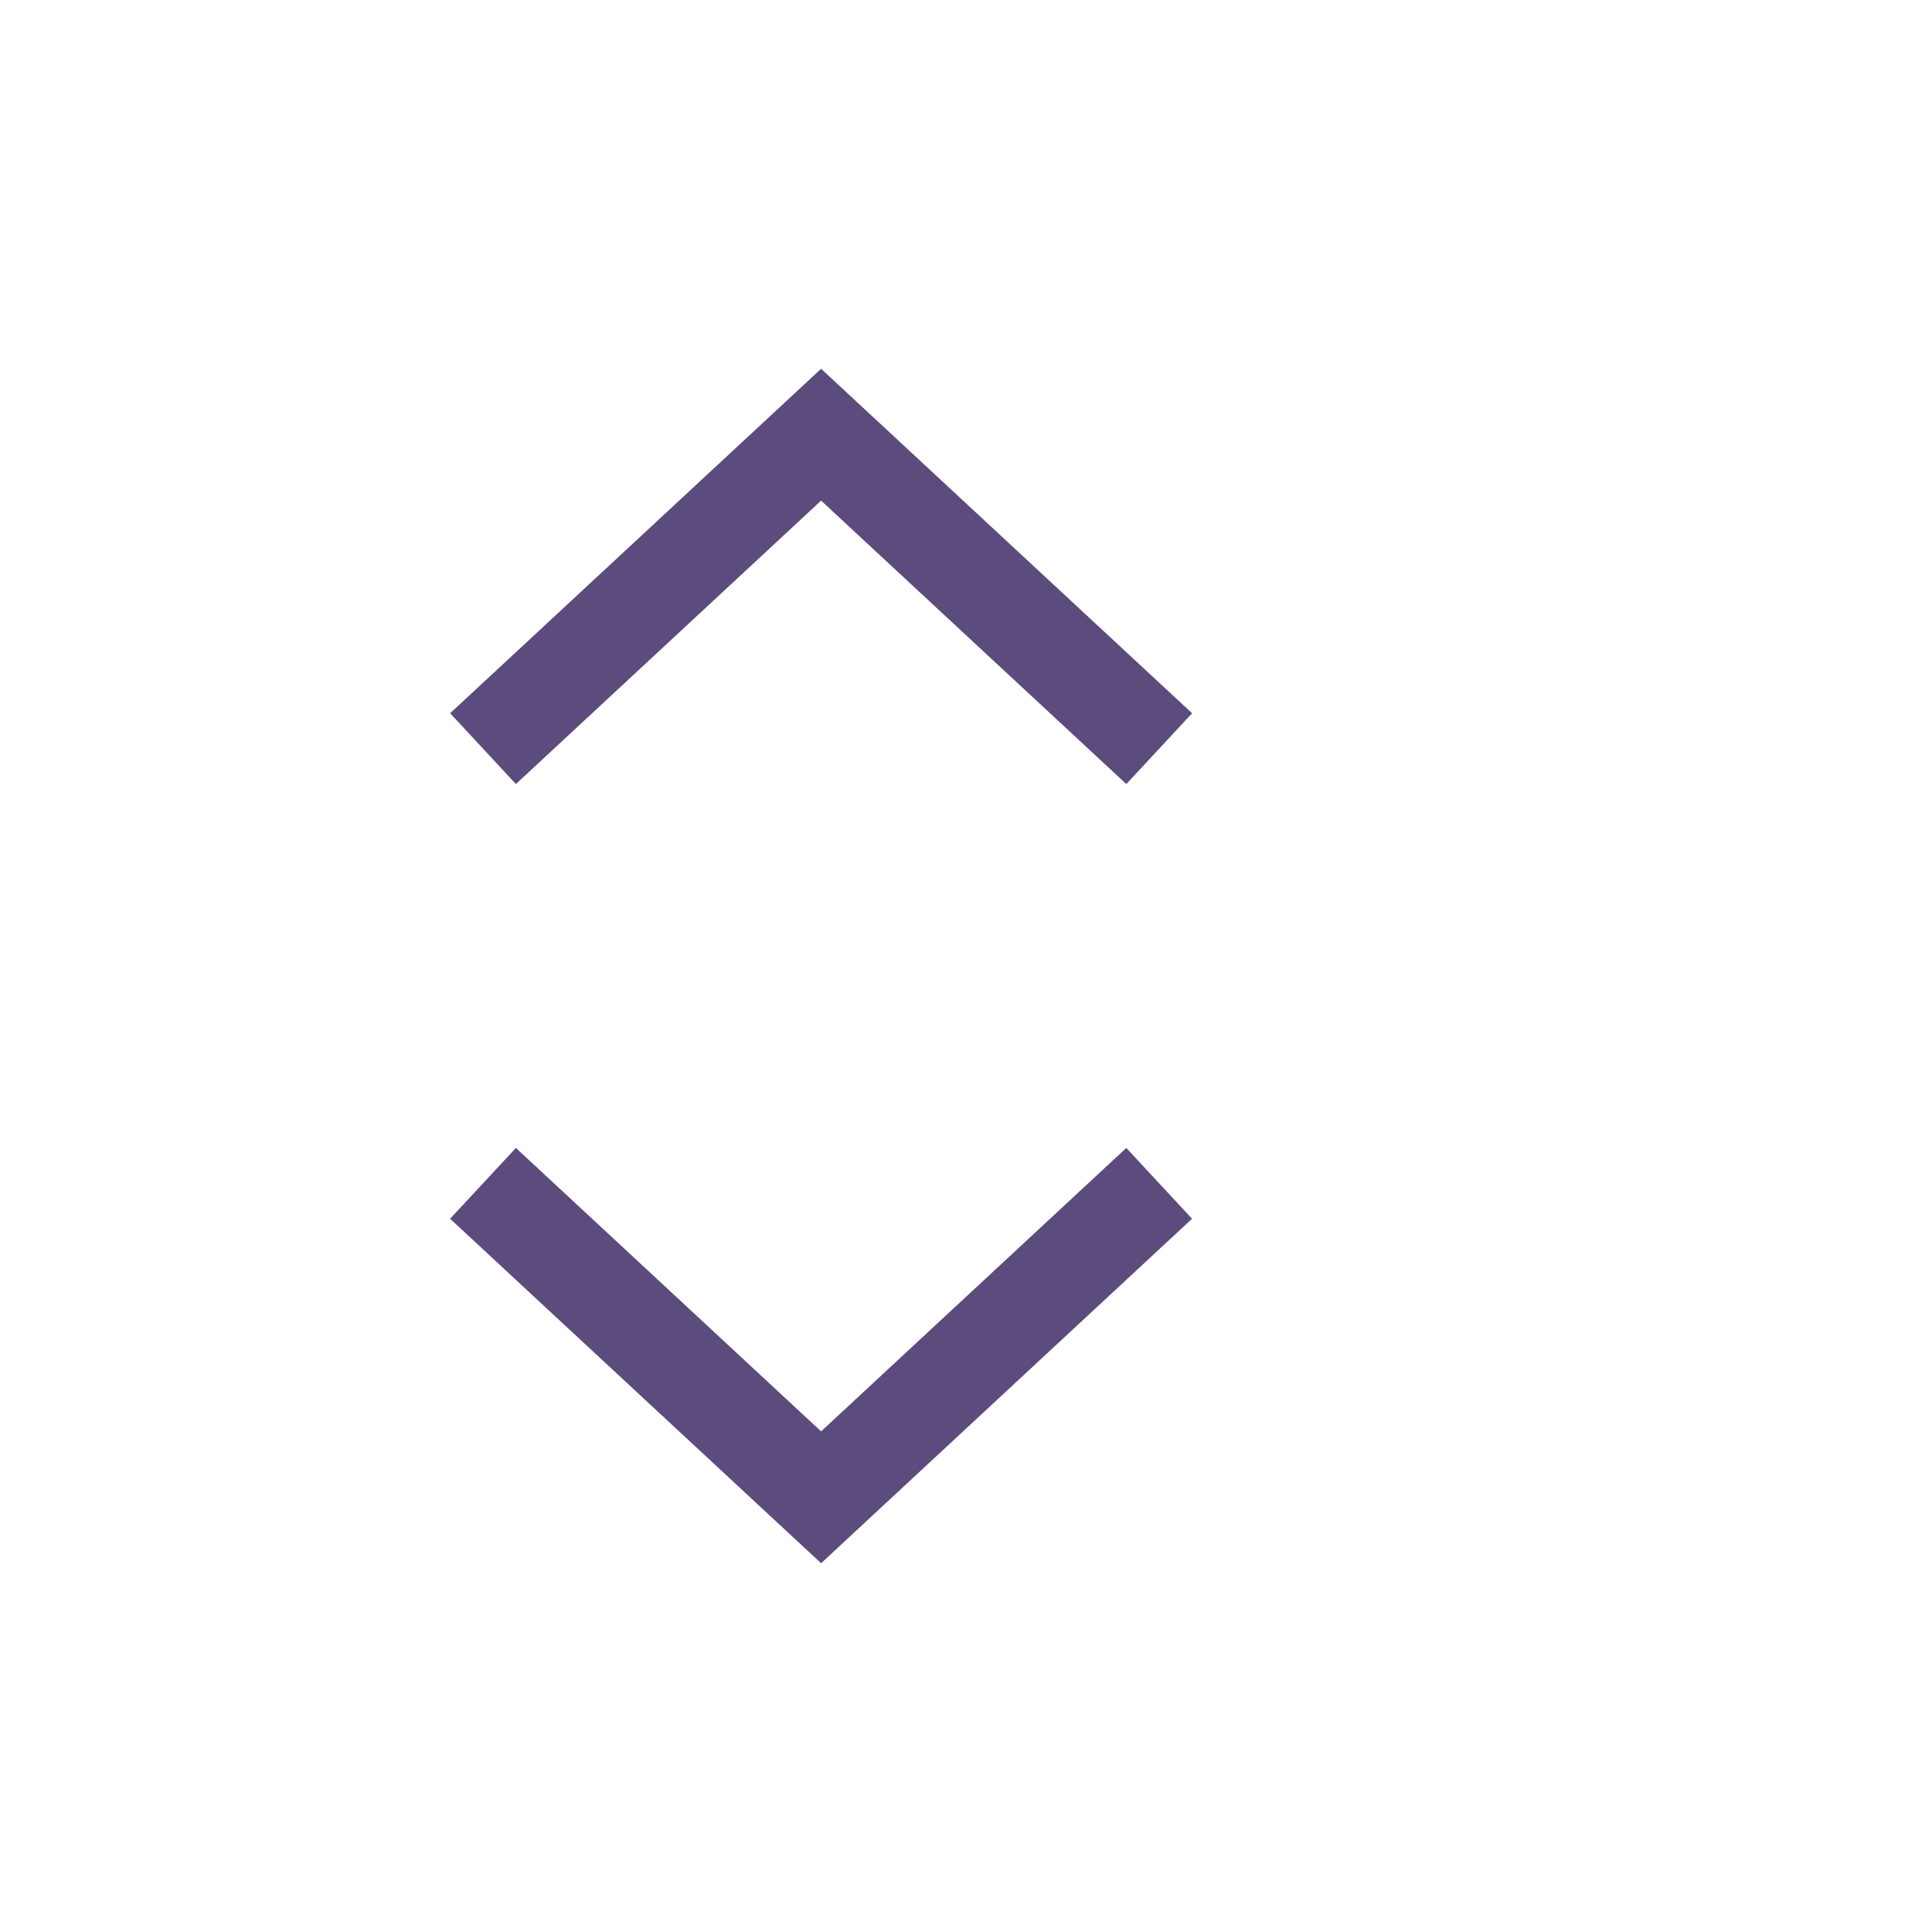
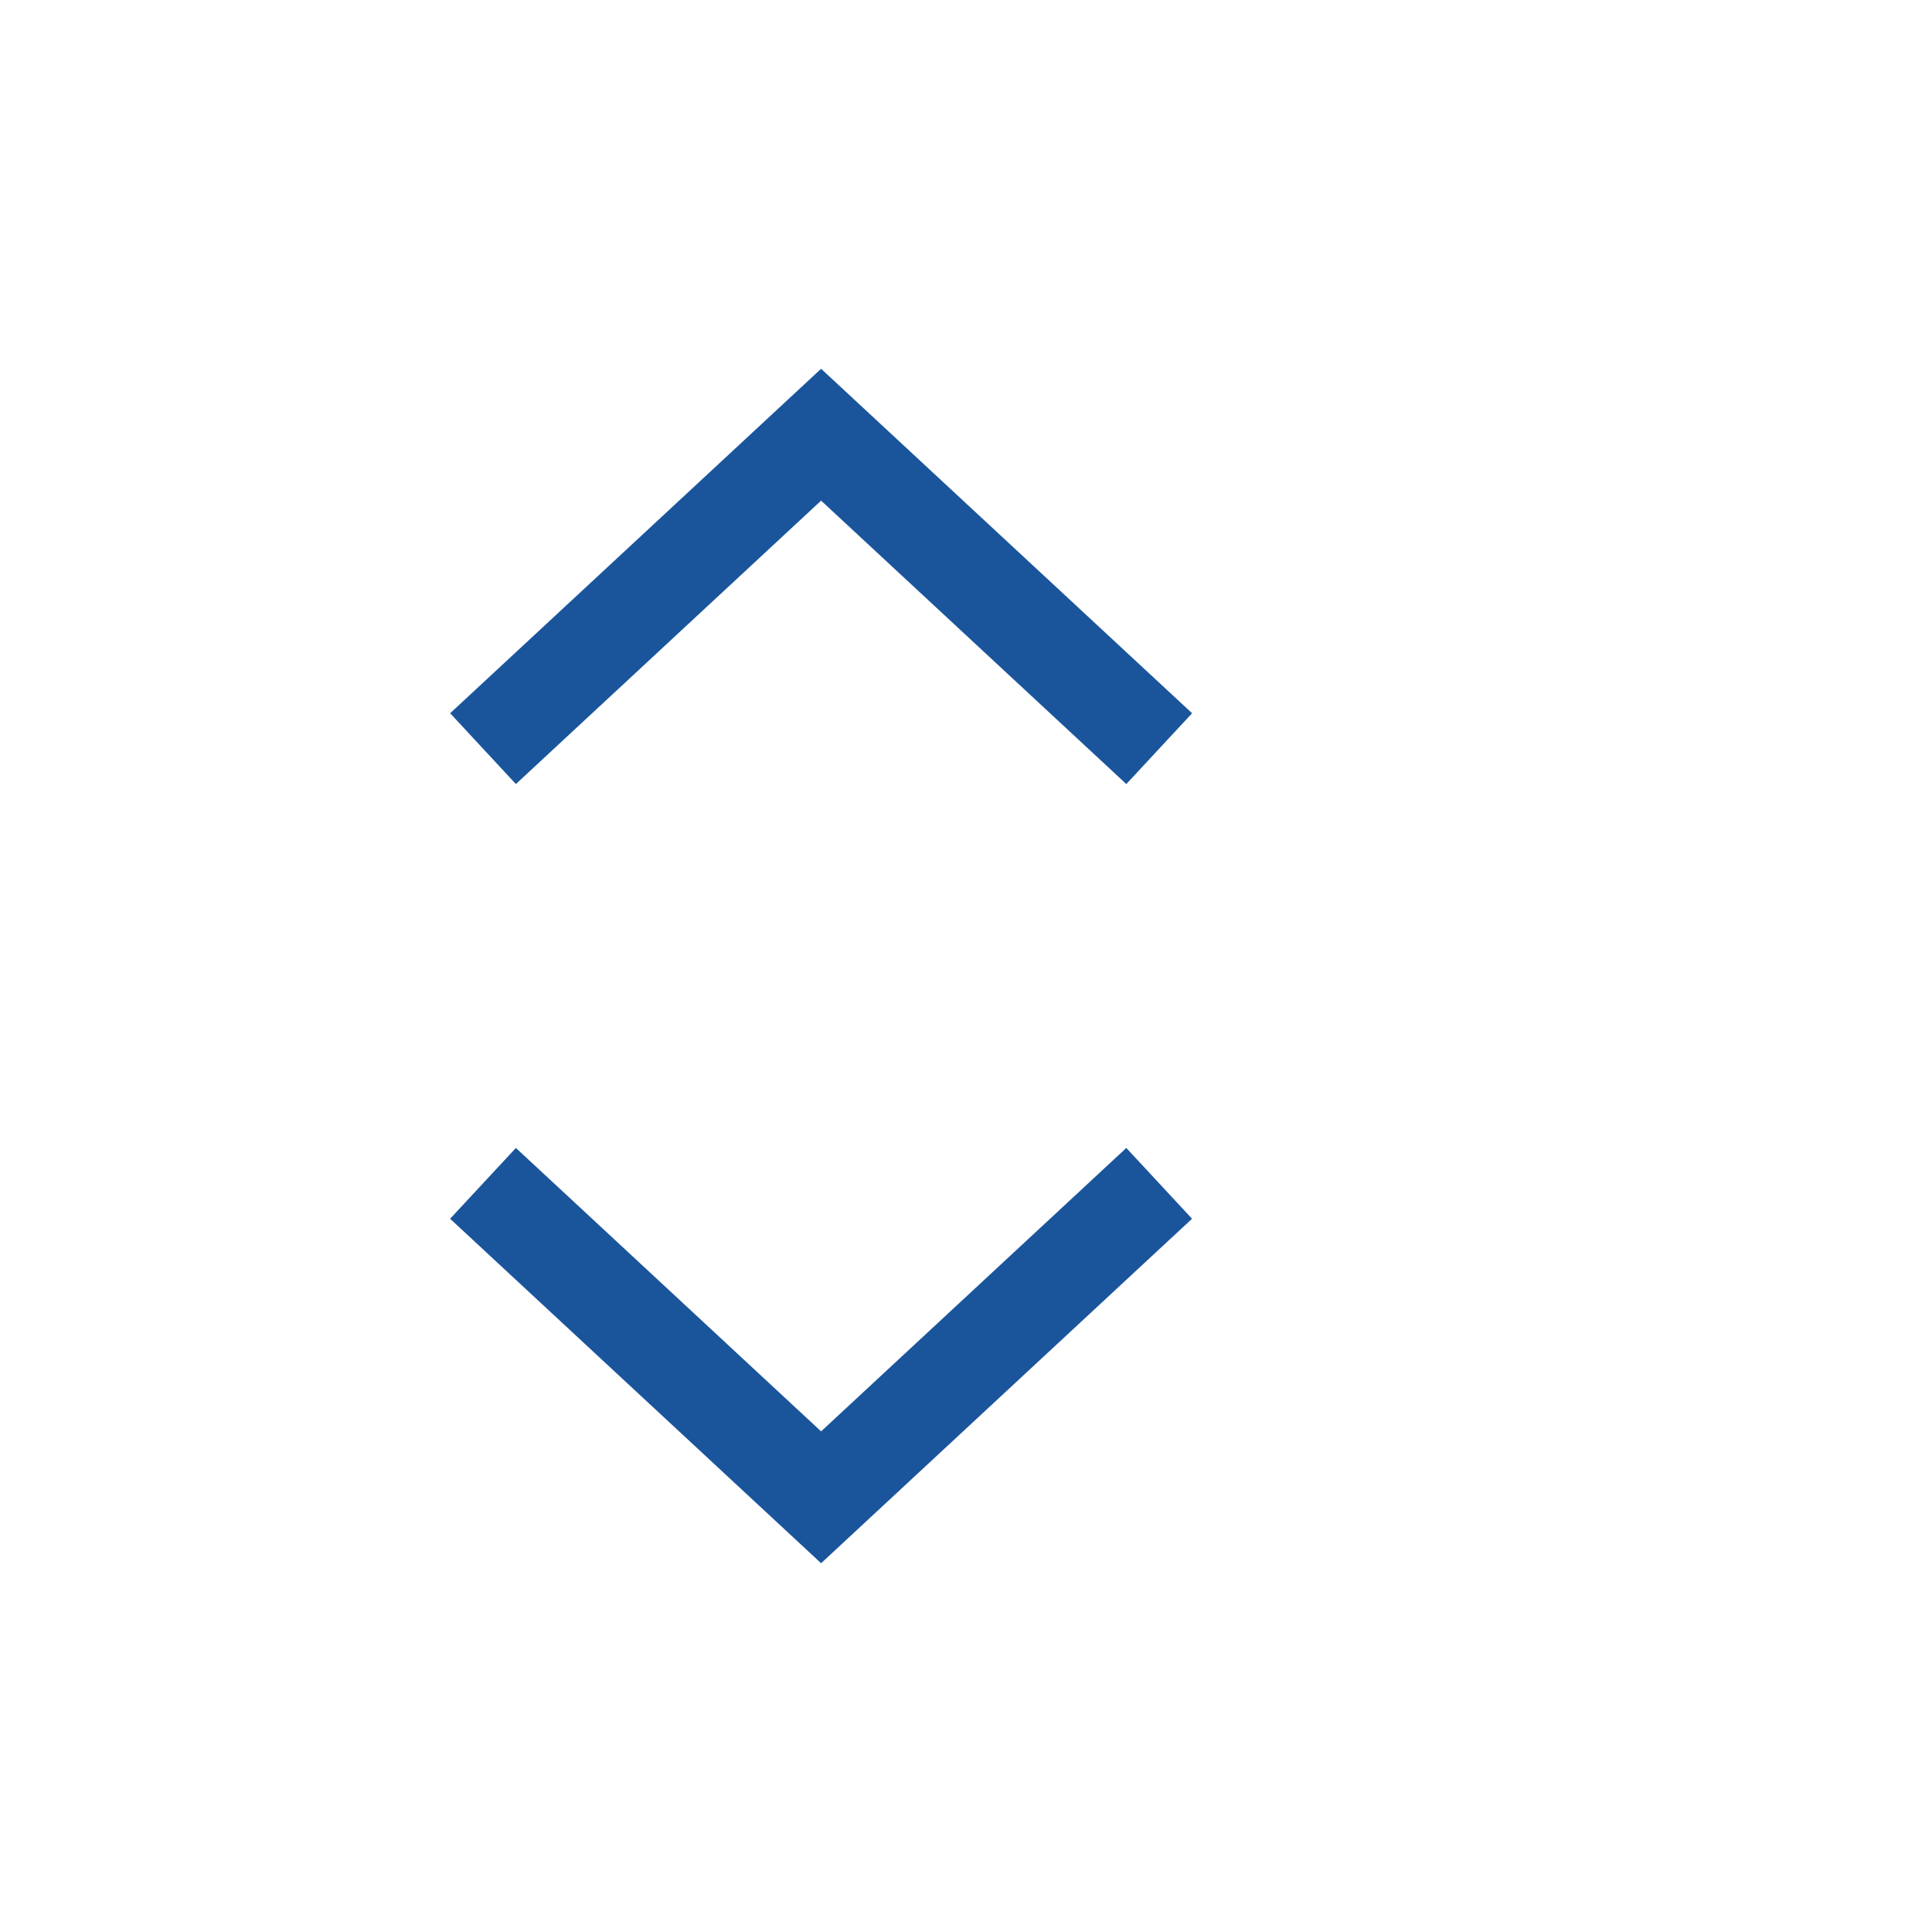
<svg xmlns="http://www.w3.org/2000/svg" width="40px" height="40px" viewBox="0 0 40 40" version="1.1">
  <g id="ComboBox" stroke="none" stroke-width="1" fill="none" fill-rule="evenodd">
    <g id="Group" transform="translate(5, 0)">
      <g id="ic-arrow-drop-down" transform="translate(0, 16)">
-         <g id="Group_8822" transform="translate(4, 7)" fill="#5C4B7D">
+         <g id="Group_8822" transform="translate(4, 7)" fill="#1a559c">
          <polygon id="Path_18879" points="8 9.365 0.319 2.233 1.681 0.767 8 6.635 14.319 0.767 15.68 2.233" />
        </g>
        <polygon id="Rectangle_4407" points="0 0 24 0 24 24 0 24" />
      </g>
      <g id="ic-arrow-drop-up">
        <g id="ic_arrow_drop_up" transform="translate(12, 12) rotate(180) translate(-12, -12) translate(-0, 0)">
-           <g id="Group_8822" transform="translate(4, 7)" fill="#5C4B7D">
+           <g id="Group_8822" transform="translate(4, 7)" fill="#1a559c">
            <polygon id="Path_18879" points="8 9.365 0.319 2.233 1.681 0.767 8 6.635 14.319 0.767 15.68 2.233" />
          </g>
          <polygon id="Rectangle_4407" points="0 0 24 0 24 24 0 24" />
        </g>
      </g>
    </g>
  </g>
</svg>
